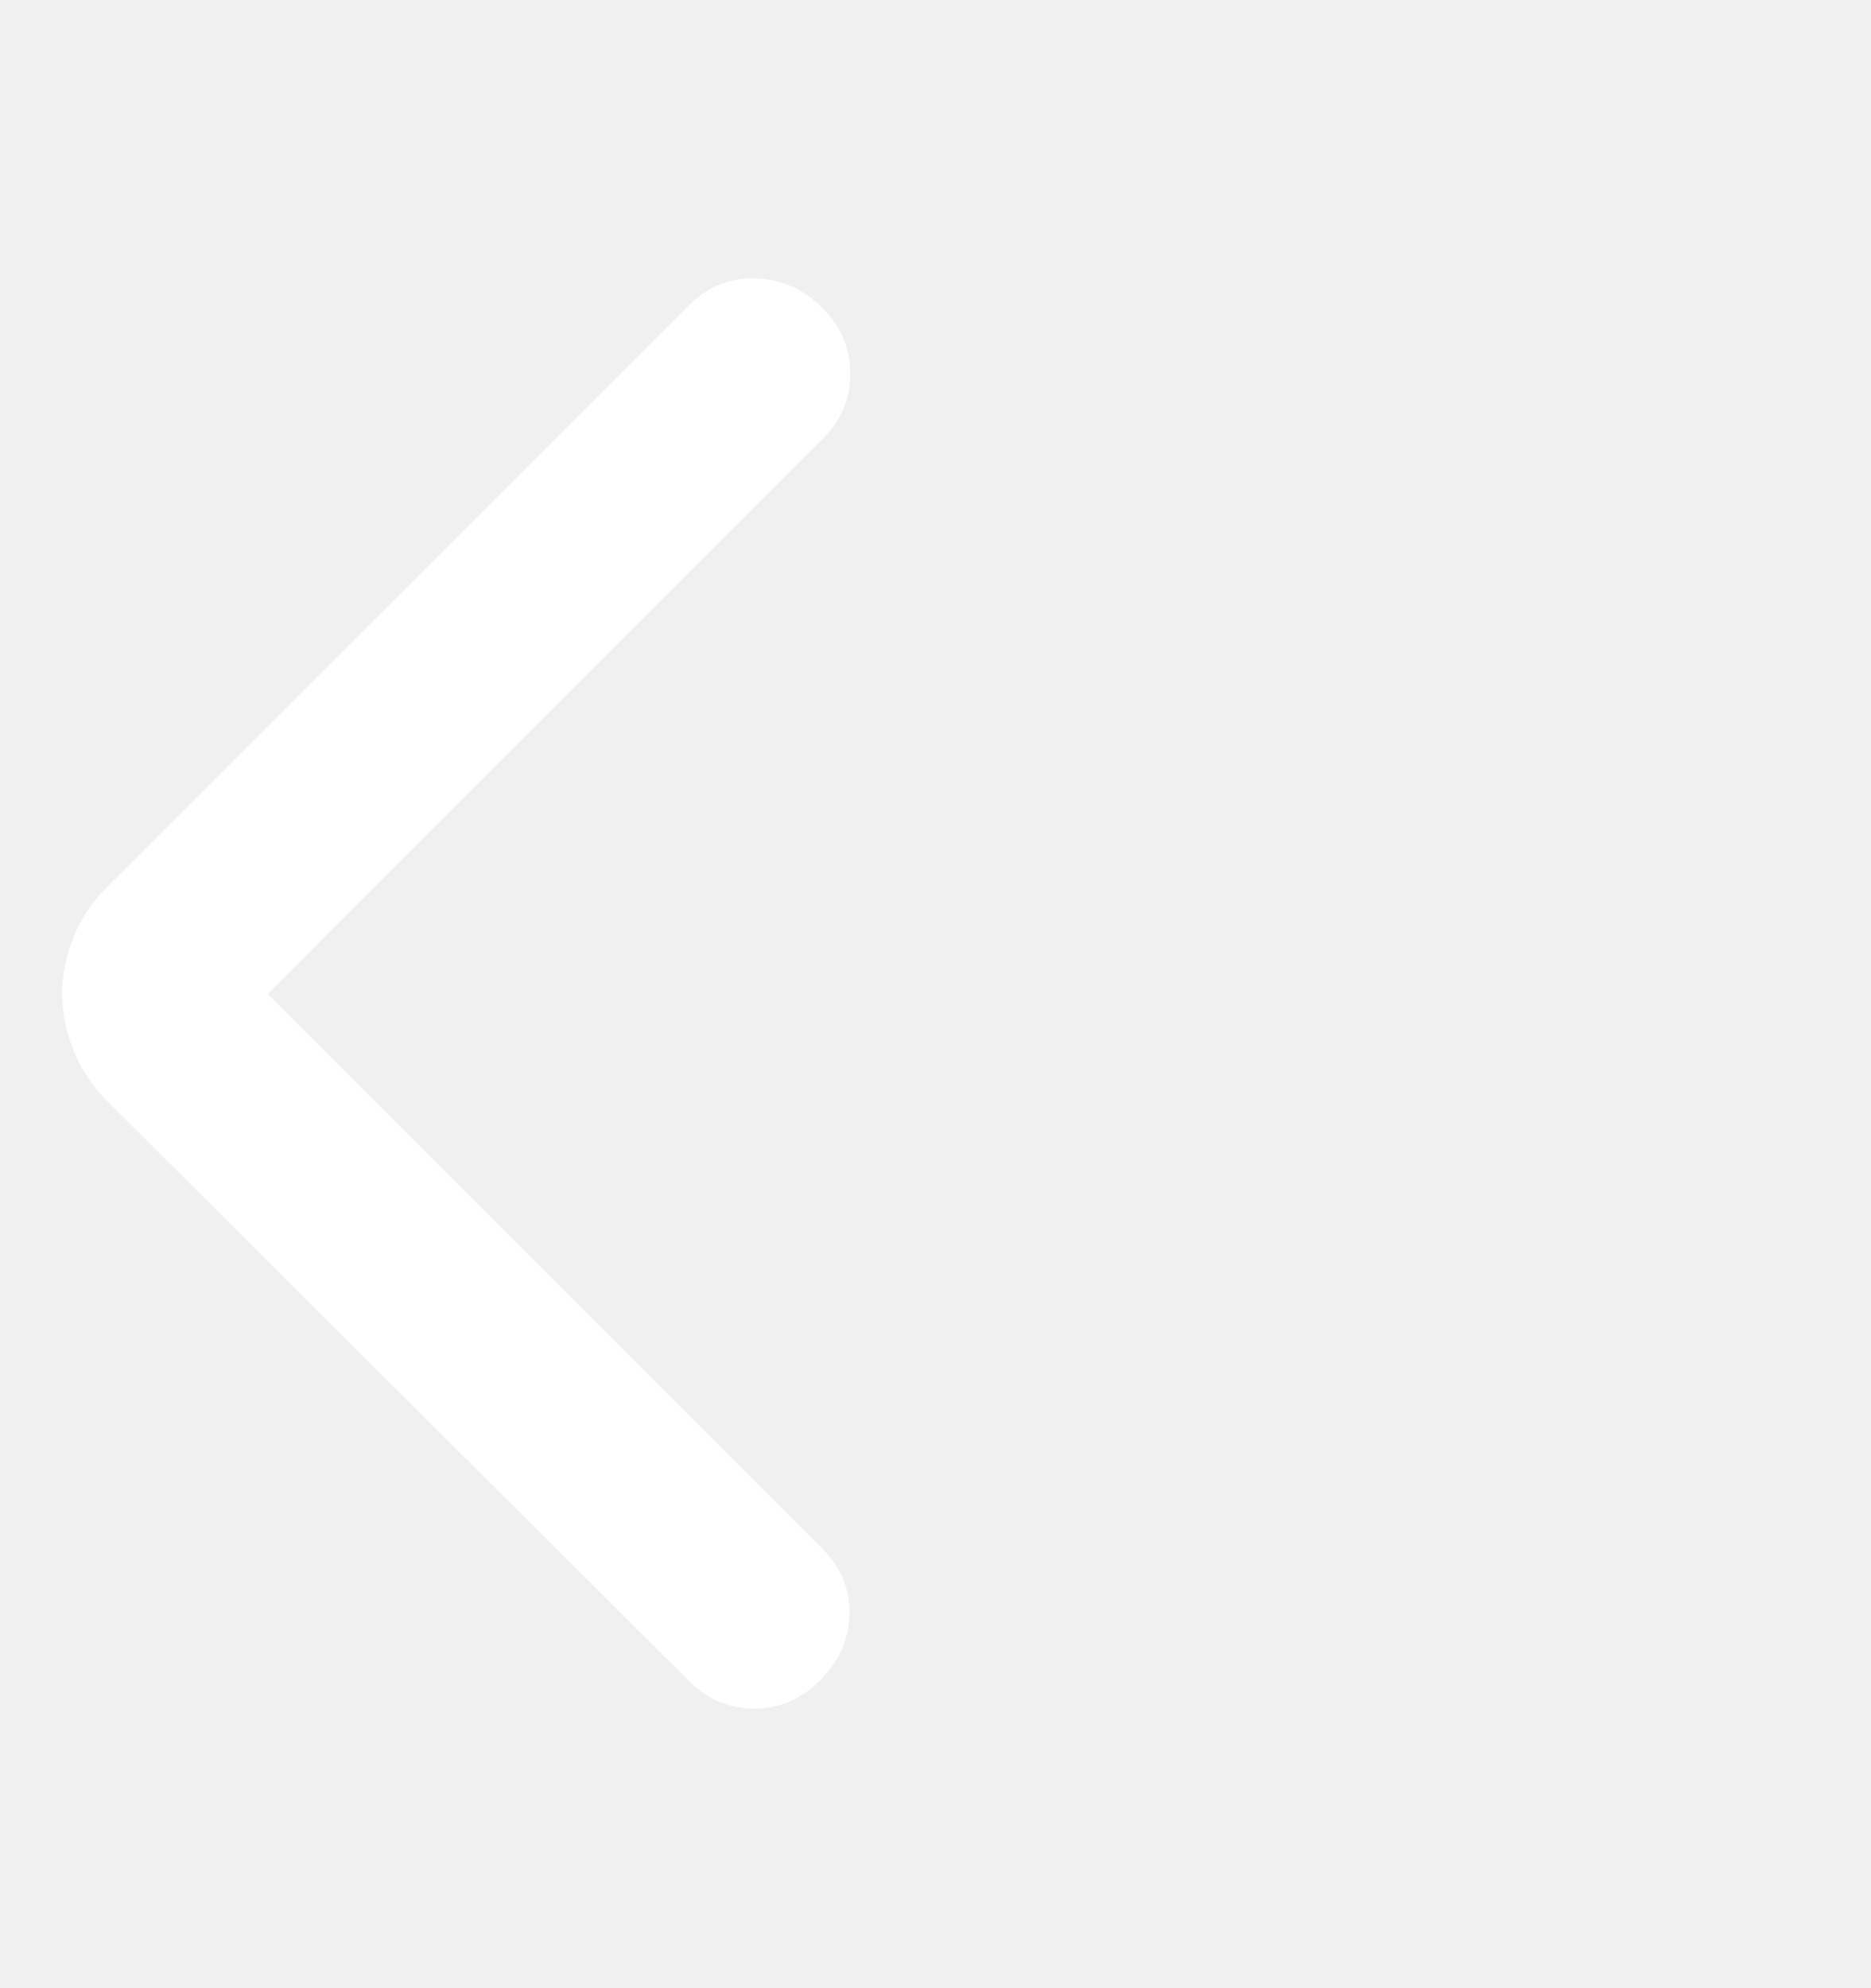
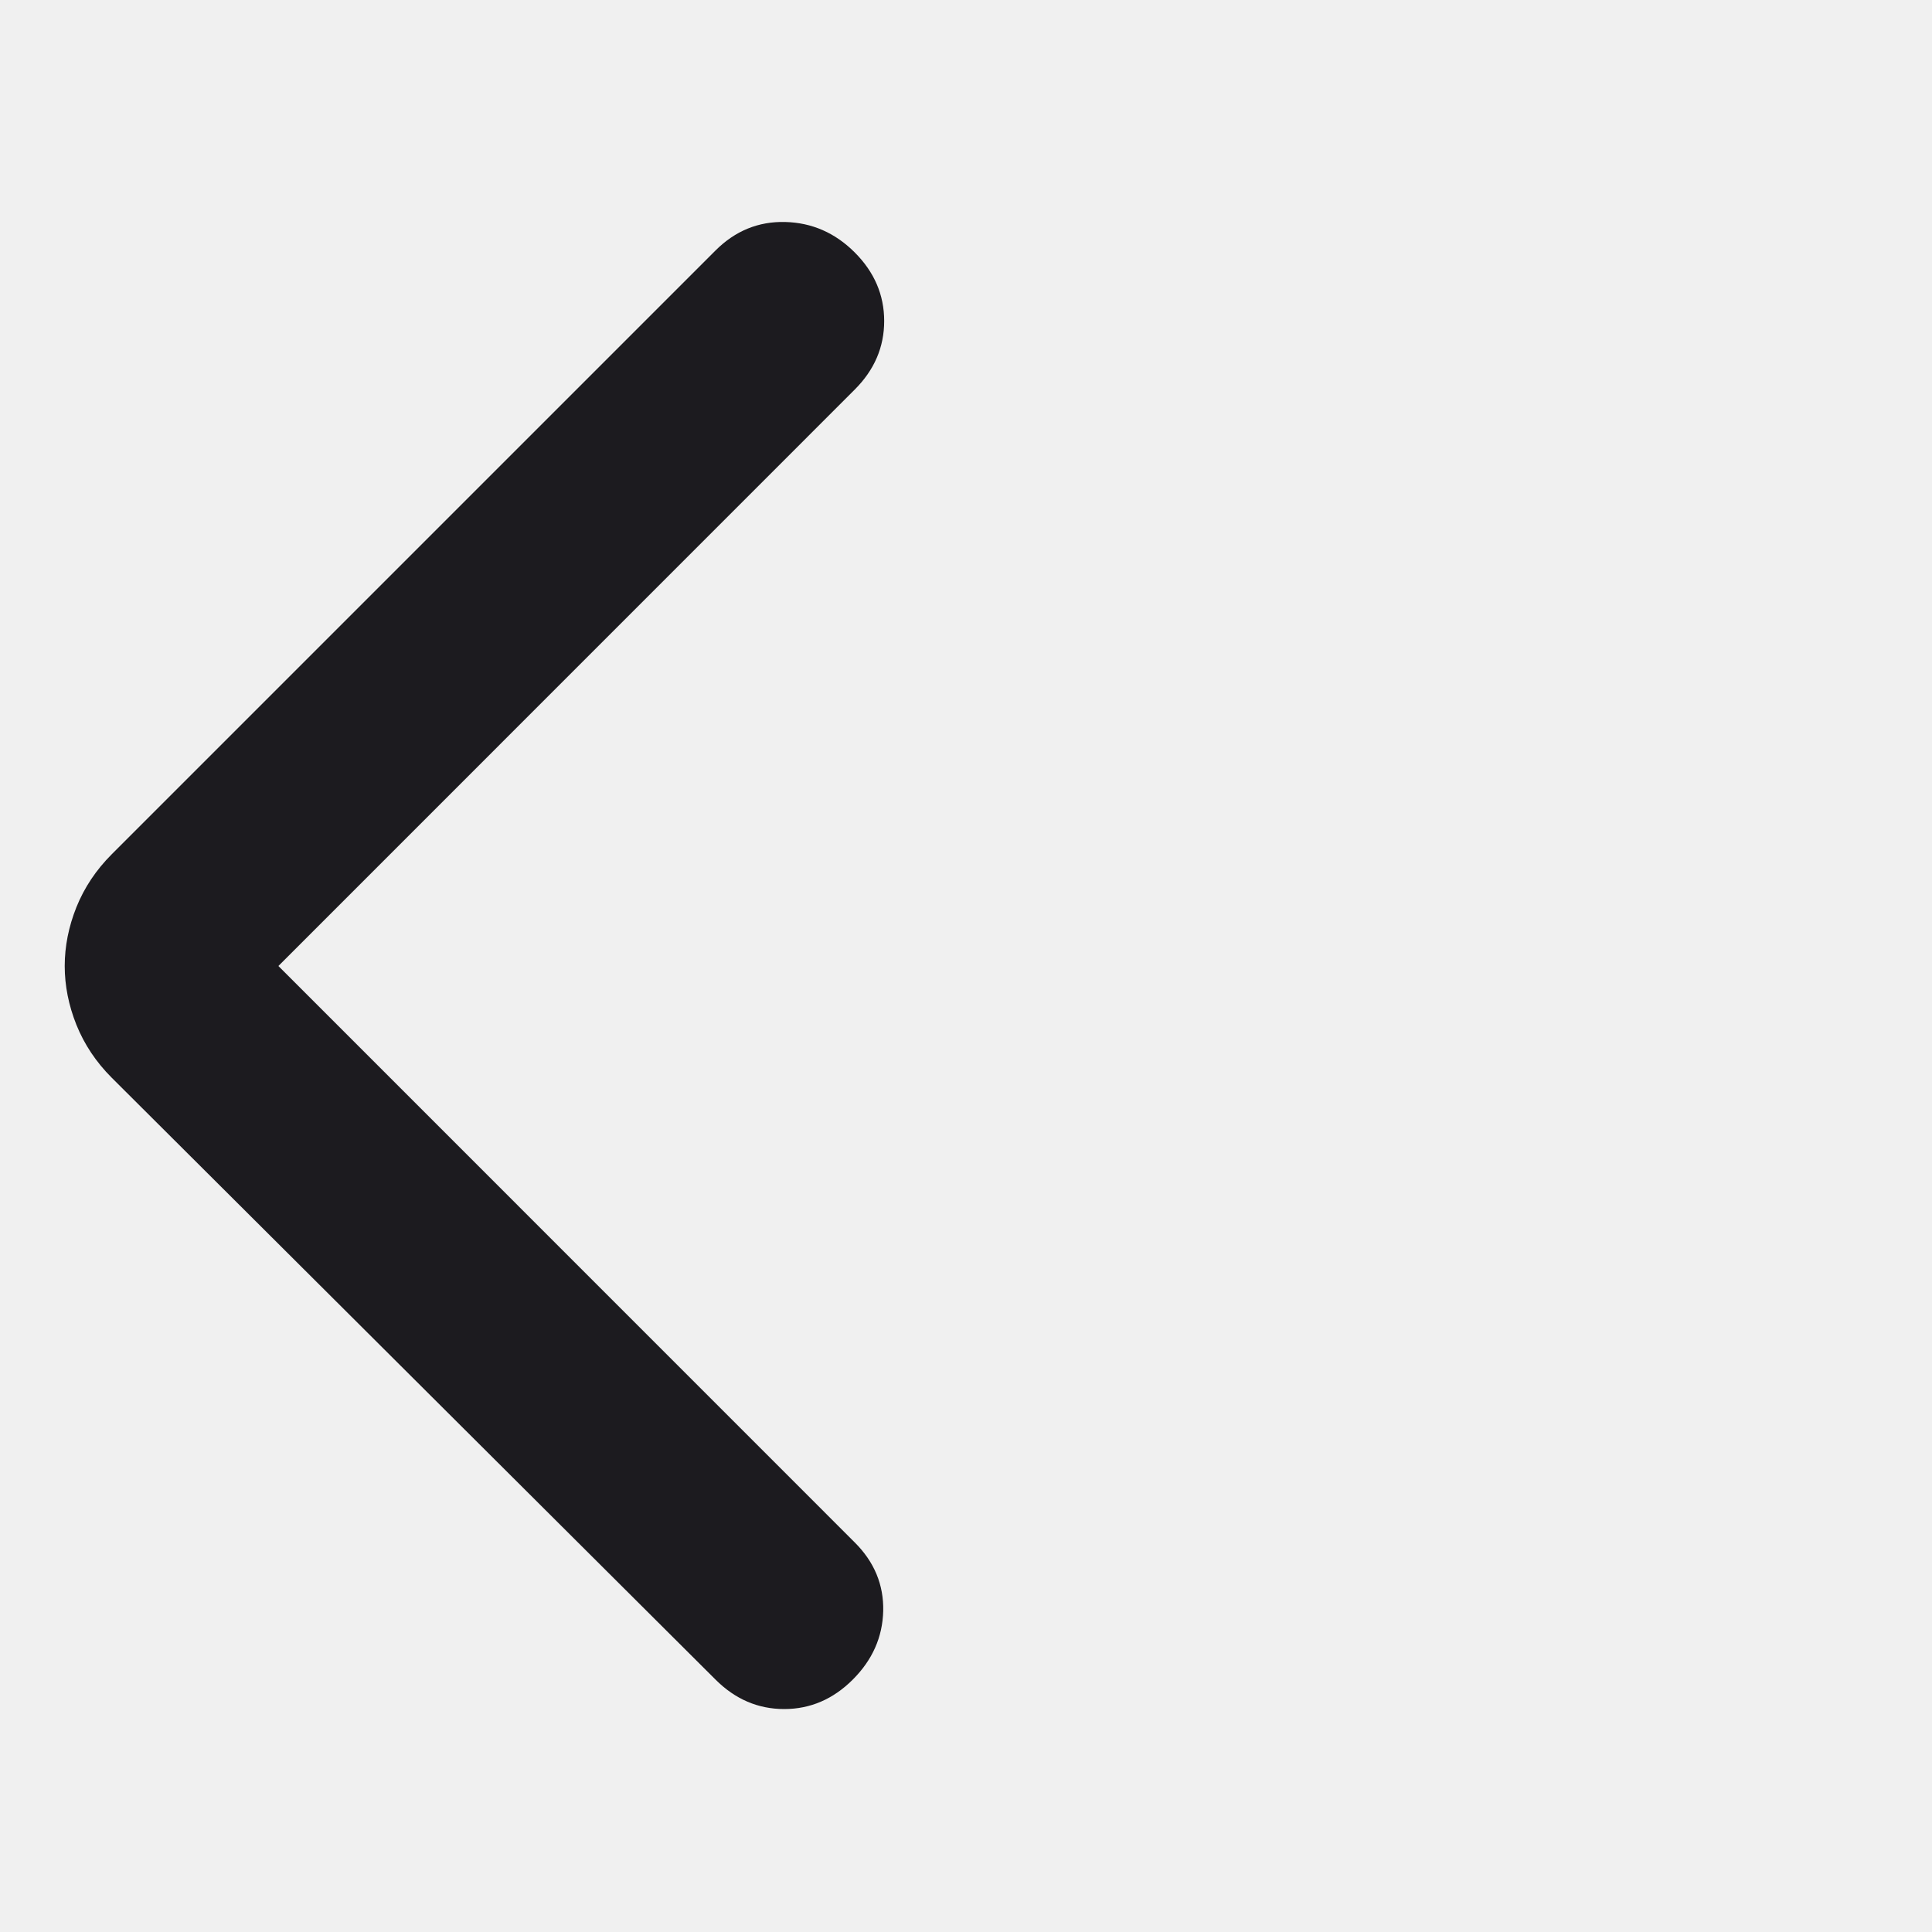
- <svg xmlns="http://www.w3.org/2000/svg" width="16" height="17" viewBox="0 0 16 17" fill="none">
-   <mask id="mask0_98728_515" style="mask-type:alpha" maskUnits="userSpaceOnUse" x="0" y="0" width="16" height="17">
-     <rect y="0.76" width="15.479" height="15.479" fill="#D9D9D9" />
+ <svg xmlns="http://www.w3.org/2000/svg" width="20" height="20" viewBox="0 0 20 20" fill="none">
+   <mask id="mask0_22_285" style="mask-type:alpha" maskUnits="userSpaceOnUse" x="0" y="0" width="20" height="20">
+     <rect y="0.259" width="19.483" height="19.483" fill="#D9D9D9" />
  </mask>
-   <g mask="url(#mask0_98728_515)">
-     <path d="M2.29 8.5L7.03 13.241C7.192 13.402 7.27 13.59 7.264 13.805C7.259 14.02 7.175 14.208 7.014 14.369C6.853 14.53 6.665 14.611 6.45 14.611C6.235 14.611 6.047 14.53 5.886 14.369L0.919 9.419C0.79 9.29 0.693 9.145 0.629 8.984C0.564 8.822 0.532 8.661 0.532 8.5C0.532 8.339 0.564 8.177 0.629 8.016C0.693 7.855 0.79 7.71 0.919 7.581L5.886 2.615C6.047 2.453 6.238 2.375 6.458 2.381C6.678 2.386 6.869 2.469 7.03 2.631C7.192 2.792 7.272 2.98 7.272 3.195C7.272 3.41 7.192 3.598 7.03 3.759L2.29 8.5Z" fill="white" />
+   <g mask="url(#mask0_22_285)">
+     <path d="M2.882 10L8.848 15.967C9.051 16.169 9.149 16.406 9.143 16.677C9.136 16.948 9.031 17.184 8.828 17.387C8.625 17.59 8.388 17.692 8.118 17.692C7.847 17.692 7.61 17.59 7.407 17.387L1.157 11.157C0.994 10.994 0.873 10.812 0.791 10.609C0.71 10.406 0.67 10.203 0.67 10C0.67 9.797 0.71 9.594 0.791 9.391C0.873 9.188 0.994 9.006 1.157 8.843L7.407 2.593C7.61 2.39 7.851 2.291 8.128 2.298C8.405 2.305 8.645 2.41 8.848 2.613C9.051 2.816 9.153 3.053 9.153 3.323C9.153 3.594 9.051 3.83 8.848 4.033L2.882 10Z" fill="#1C1B1F" />
  </g>
</svg>
